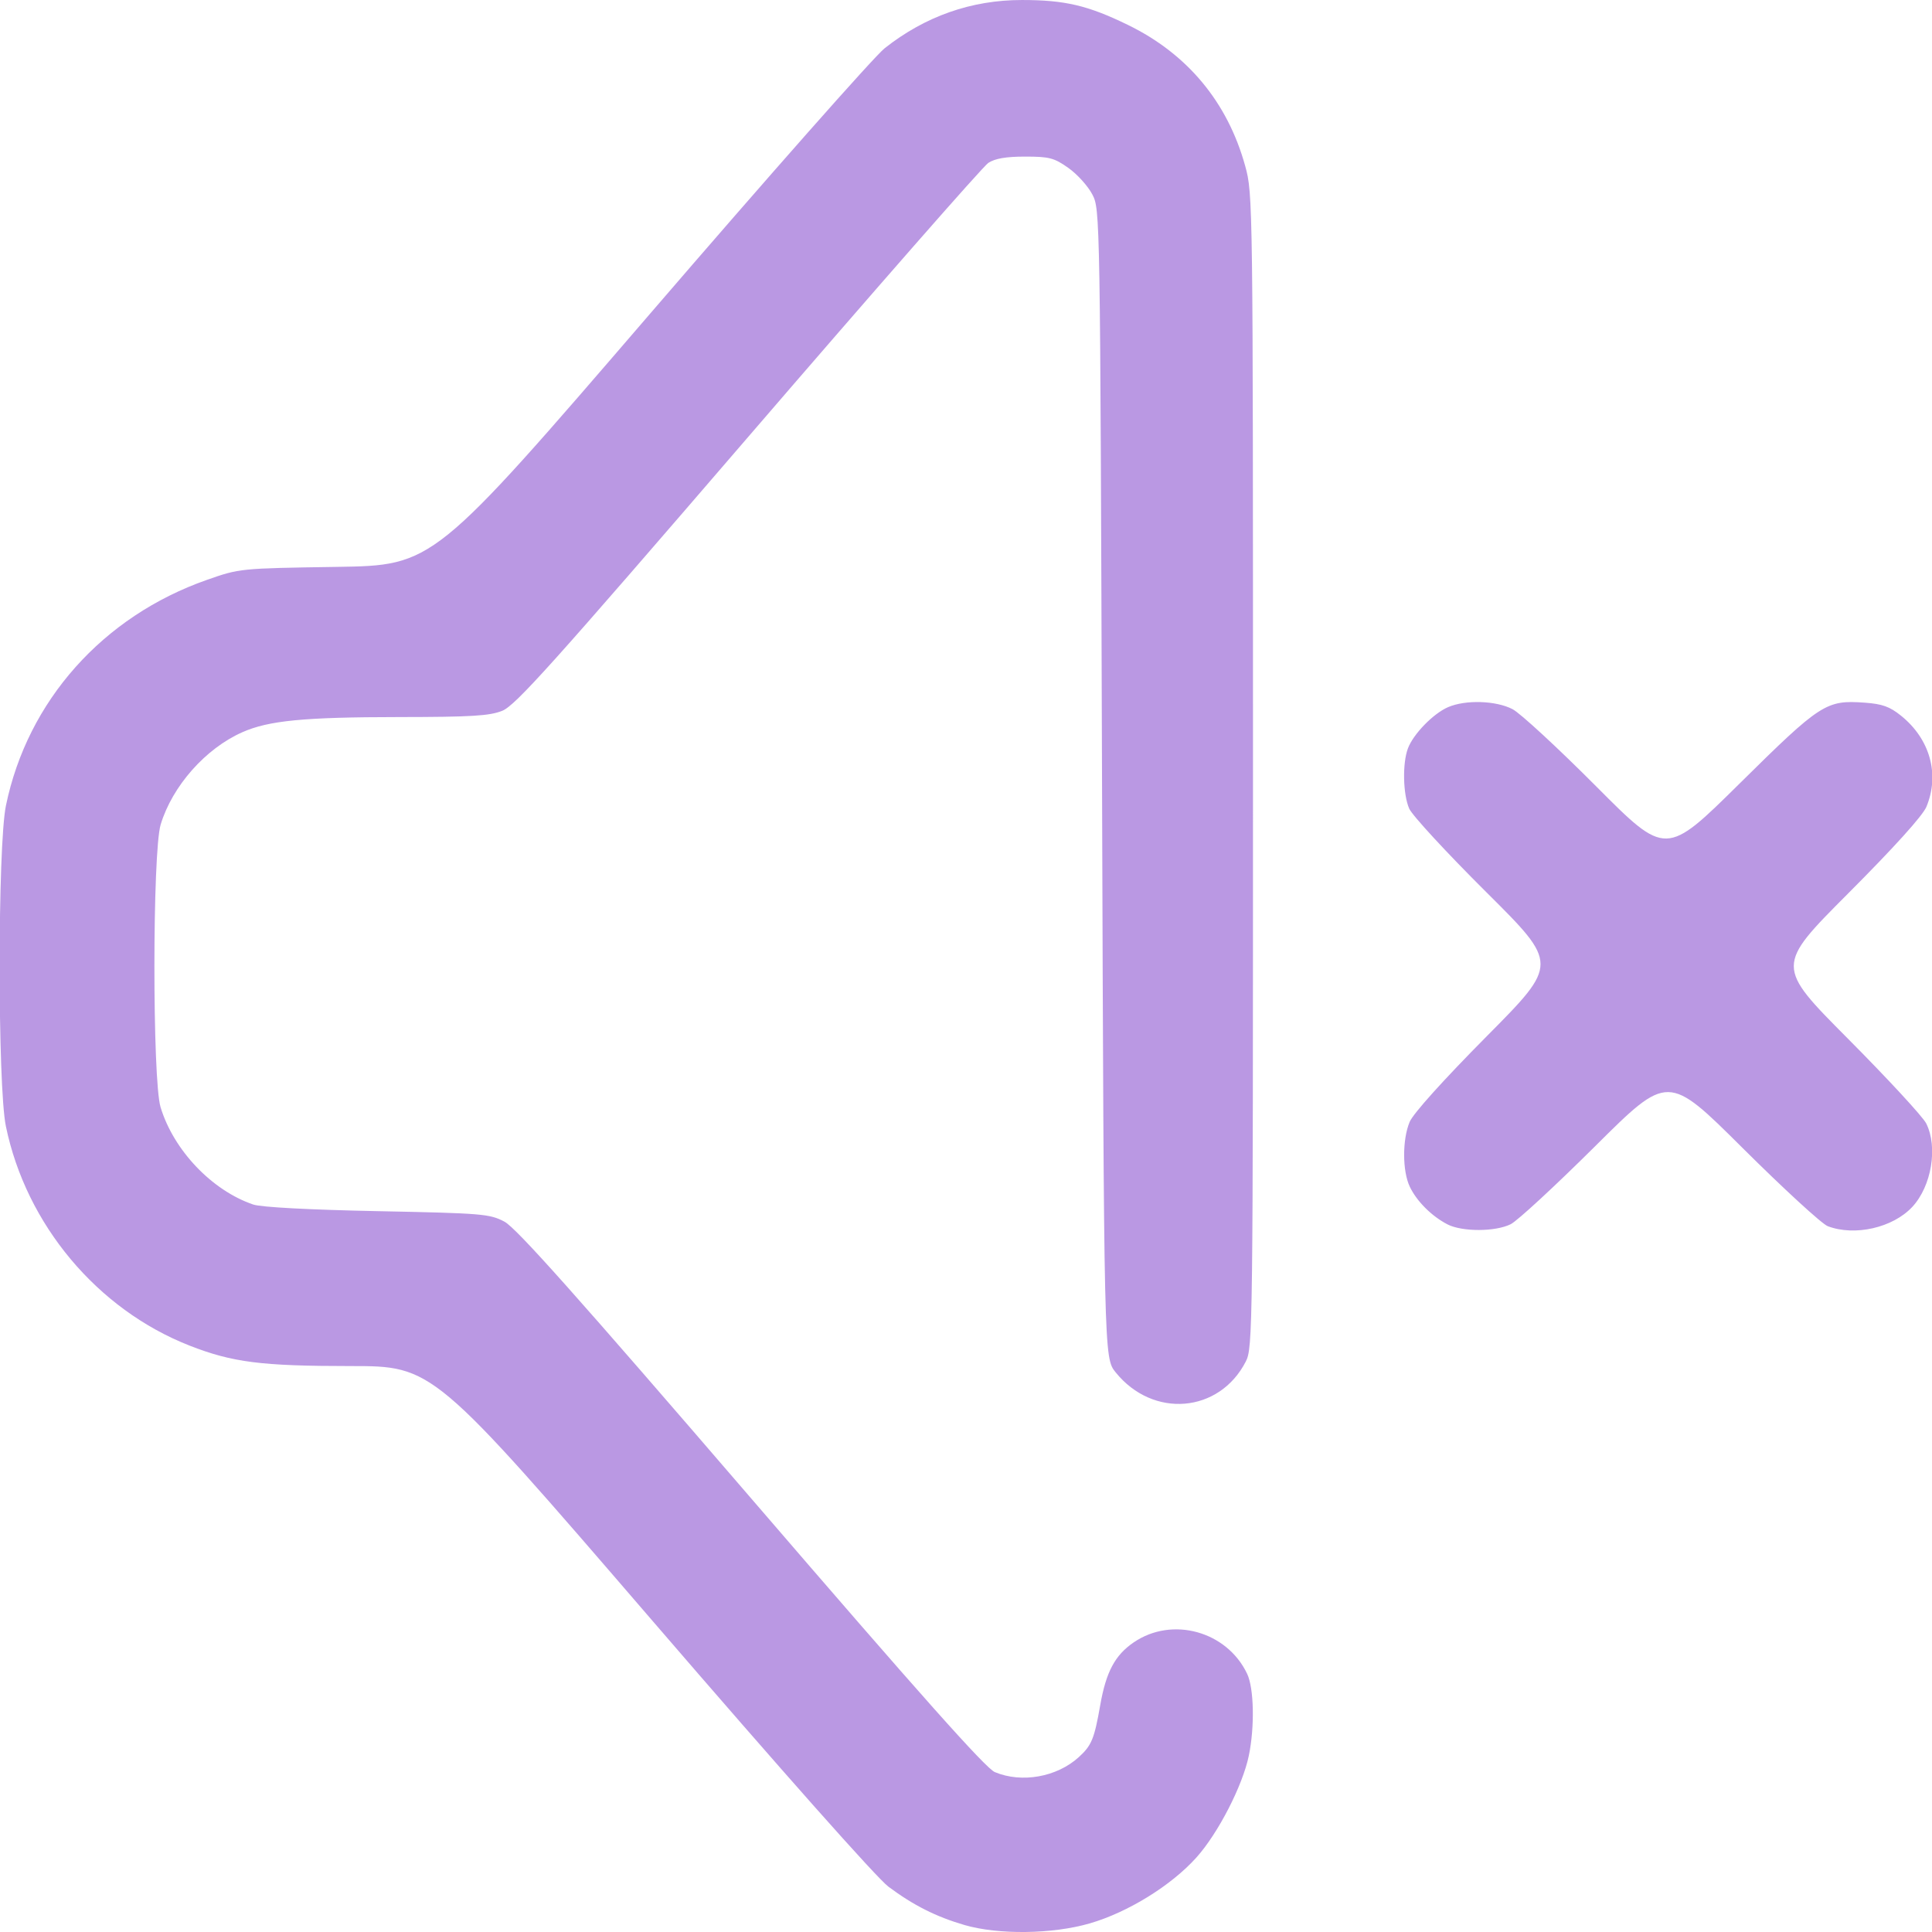
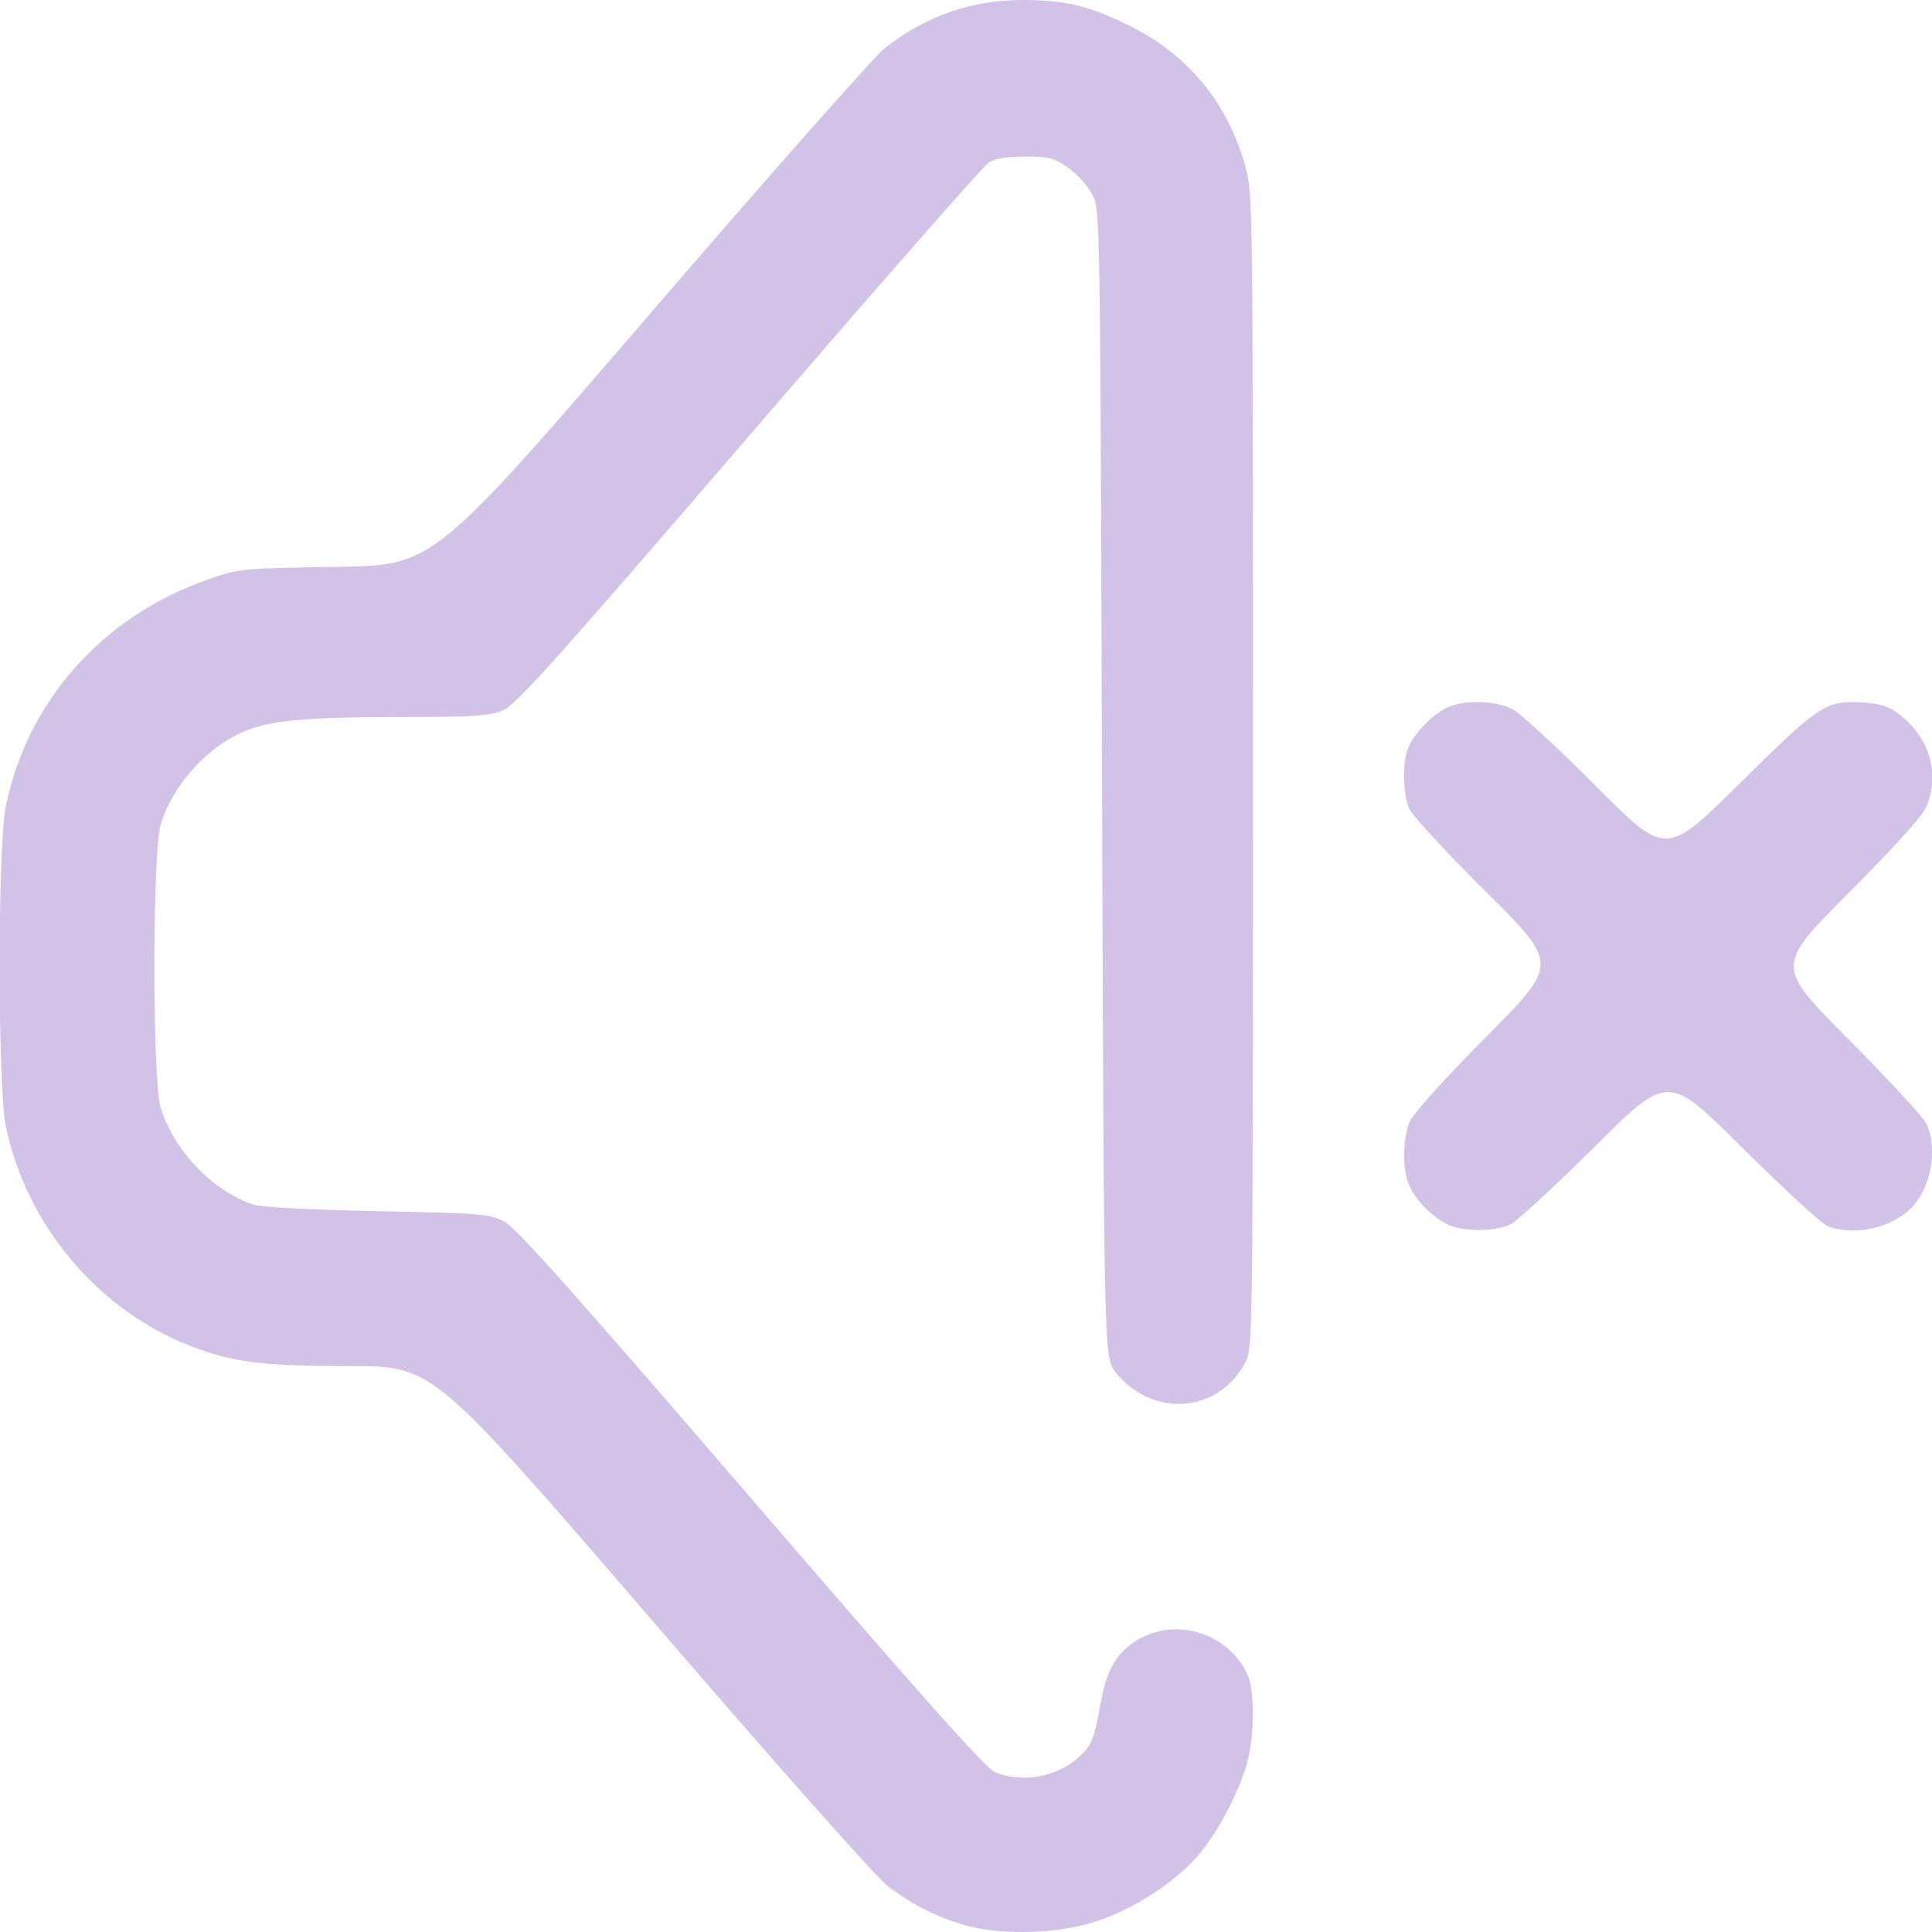
<svg xmlns="http://www.w3.org/2000/svg" xmlns:xlink="http://www.w3.org/1999/xlink" width="512" height="512" viewBox="0 0 135.467 135.467" version="1.1" id="svg1" xml:space="preserve">
  <defs id="defs1">
    <linearGradient id="linearGradient6">
-       <stop style="stop-color:#ba98e3;stop-opacity:1;" offset="0" id="stop6" />
-       <stop style="stop-color:#ba98e3;stop-opacity:1" offset="1" id="stop7" />
+       <stop style="stop-color:#d3c2e8;stop-opacity:1;" offset="0" id="stop6" />
+       <stop style="stop-color:#d3c2e8;stop-opacity:1" offset="1" id="stop7" />
    </linearGradient>
    <linearGradient xlink:href="#linearGradient6" id="linearGradient7" x1="32.758" y1="184.831" x2="118.862" y2="184.831" gradientUnits="userSpaceOnUse" gradientTransform="translate(-3.115385,-73.99039)" />
  </defs>
  <g id="layer1" transform="matrix(0.9375448,0,0,0.9375448,-27.80368,-38.56523)">
    <path style="fill:url(#linearGradient7);fill-opacity:1" d="m 101.774,185.099 c -2.107,-0.614 -3.813,-1.474 -5.672,-2.861 -0.866,-0.646 -7.93,-8.606 -17.753,-20.006 -16.315,-18.932 -16.315,-18.932 -22.492,-18.932 -6.651,0 -8.825,-0.277 -12.026,-1.531 -6.901,-2.704 -12.217,-9.053 -13.735,-16.4 -0.625,-3.024 -0.622,-20.959 0.004,-23.988 1.617,-7.831 7.243,-14.148 15.032,-16.879 2.446,-0.858 2.479,-0.861 9.695,-0.971 7.24,-0.11 7.24,-0.11 23.408,-18.89 8.892,-10.329 16.804,-19.282 17.581,-19.897 3.027,-2.392 6.486,-3.609 10.264,-3.609 3.215,0 4.93,0.402 7.922,1.858 4.455,2.167 7.463,5.783 8.78,10.555 0.577,2.09 0.583,2.534 0.583,45.237 0,41.836 -0.016,43.158 -0.537,44.173 -1.982,3.865 -6.944,4.277 -9.737,0.809 -0.873,-1.084 -0.873,-1.084 -1.015,-44.027 -0.141,-42.868 -0.142,-42.944 -0.731,-44.071 -0.324,-0.621 -1.129,-1.51 -1.788,-1.976 -1.064,-0.752 -1.427,-0.847 -3.233,-0.847 -1.427,0 -2.25,0.141 -2.755,0.472 -0.396,0.26 -8.477,9.481 -17.958,20.493 -14.671,17.04 -17.409,20.089 -18.393,20.483 -0.953,0.381 -2.305,0.463 -7.712,0.468 -7.12,0.006 -9.751,0.26 -11.724,1.133 -2.755,1.219 -5.237,4.024 -6.11,6.905 -0.62,2.046 -0.626,19.103 -0.007,21.143 0.977,3.22 3.847,6.232 6.934,7.277 0.591,0.2 4.186,0.391 9.29,0.494 7.85,0.158 8.392,0.203 9.493,0.786 0.882,0.467 5.389,5.522 18.451,20.696 12.657,14.703 17.536,20.183 18.226,20.472 2.013,0.841 4.639,0.372 6.278,-1.121 0.961,-0.876 1.159,-1.355 1.606,-3.902 0.436,-2.479 1.104,-3.728 2.505,-4.683 2.882,-1.965 6.97,-0.829 8.481,2.356 0.511,1.076 0.57,3.95 0.127,6.108 -0.462,2.247 -2.293,5.81 -3.916,7.62 -1.885,2.103 -5.129,4.109 -7.984,4.936 -2.805,0.812 -6.826,0.863 -9.383,0.118 z m 36.124,-52.403 c -1.179,-0.612 -2.294,-1.729 -2.809,-2.815 -0.556,-1.172 -0.56,-3.519 -0.008,-4.84 0.261,-0.624 2.518,-3.131 5.779,-6.42 5.351,-5.396 5.351,-5.396 -0.033,-10.75 -2.962,-2.944 -5.562,-5.762 -5.779,-6.261 -0.468,-1.076 -0.516,-3.389 -0.095,-4.506 0.406,-1.078 1.901,-2.611 3.008,-3.086 1.313,-0.563 3.577,-0.49 4.818,0.155 0.576,0.3 3.391,2.899 6.257,5.777 5.21,5.232 5.21,5.232 10.724,-0.219 6.059,-5.989 6.47,-6.255 9.35,-6.046 1.319,0.095 1.877,0.295 2.722,0.976 2.168,1.746 2.903,4.38 1.899,6.808 -0.276,0.668 -2.405,3.025 -5.853,6.482 -5.42,5.433 -5.42,5.433 -0.017,10.866 2.971,2.988 5.605,5.839 5.853,6.336 0.887,1.776 0.399,4.7 -1.044,6.247 -1.453,1.557 -4.296,2.205 -6.318,1.44 -0.437,-0.165 -3.304,-2.798 -6.372,-5.85 -5.577,-5.549 -5.577,-5.549 -11.007,-0.15 -2.986,2.969 -5.836,5.602 -6.333,5.85 -1.149,0.574 -3.643,0.578 -4.741,0.008 z" id="path6" />
  </g>
</svg>
